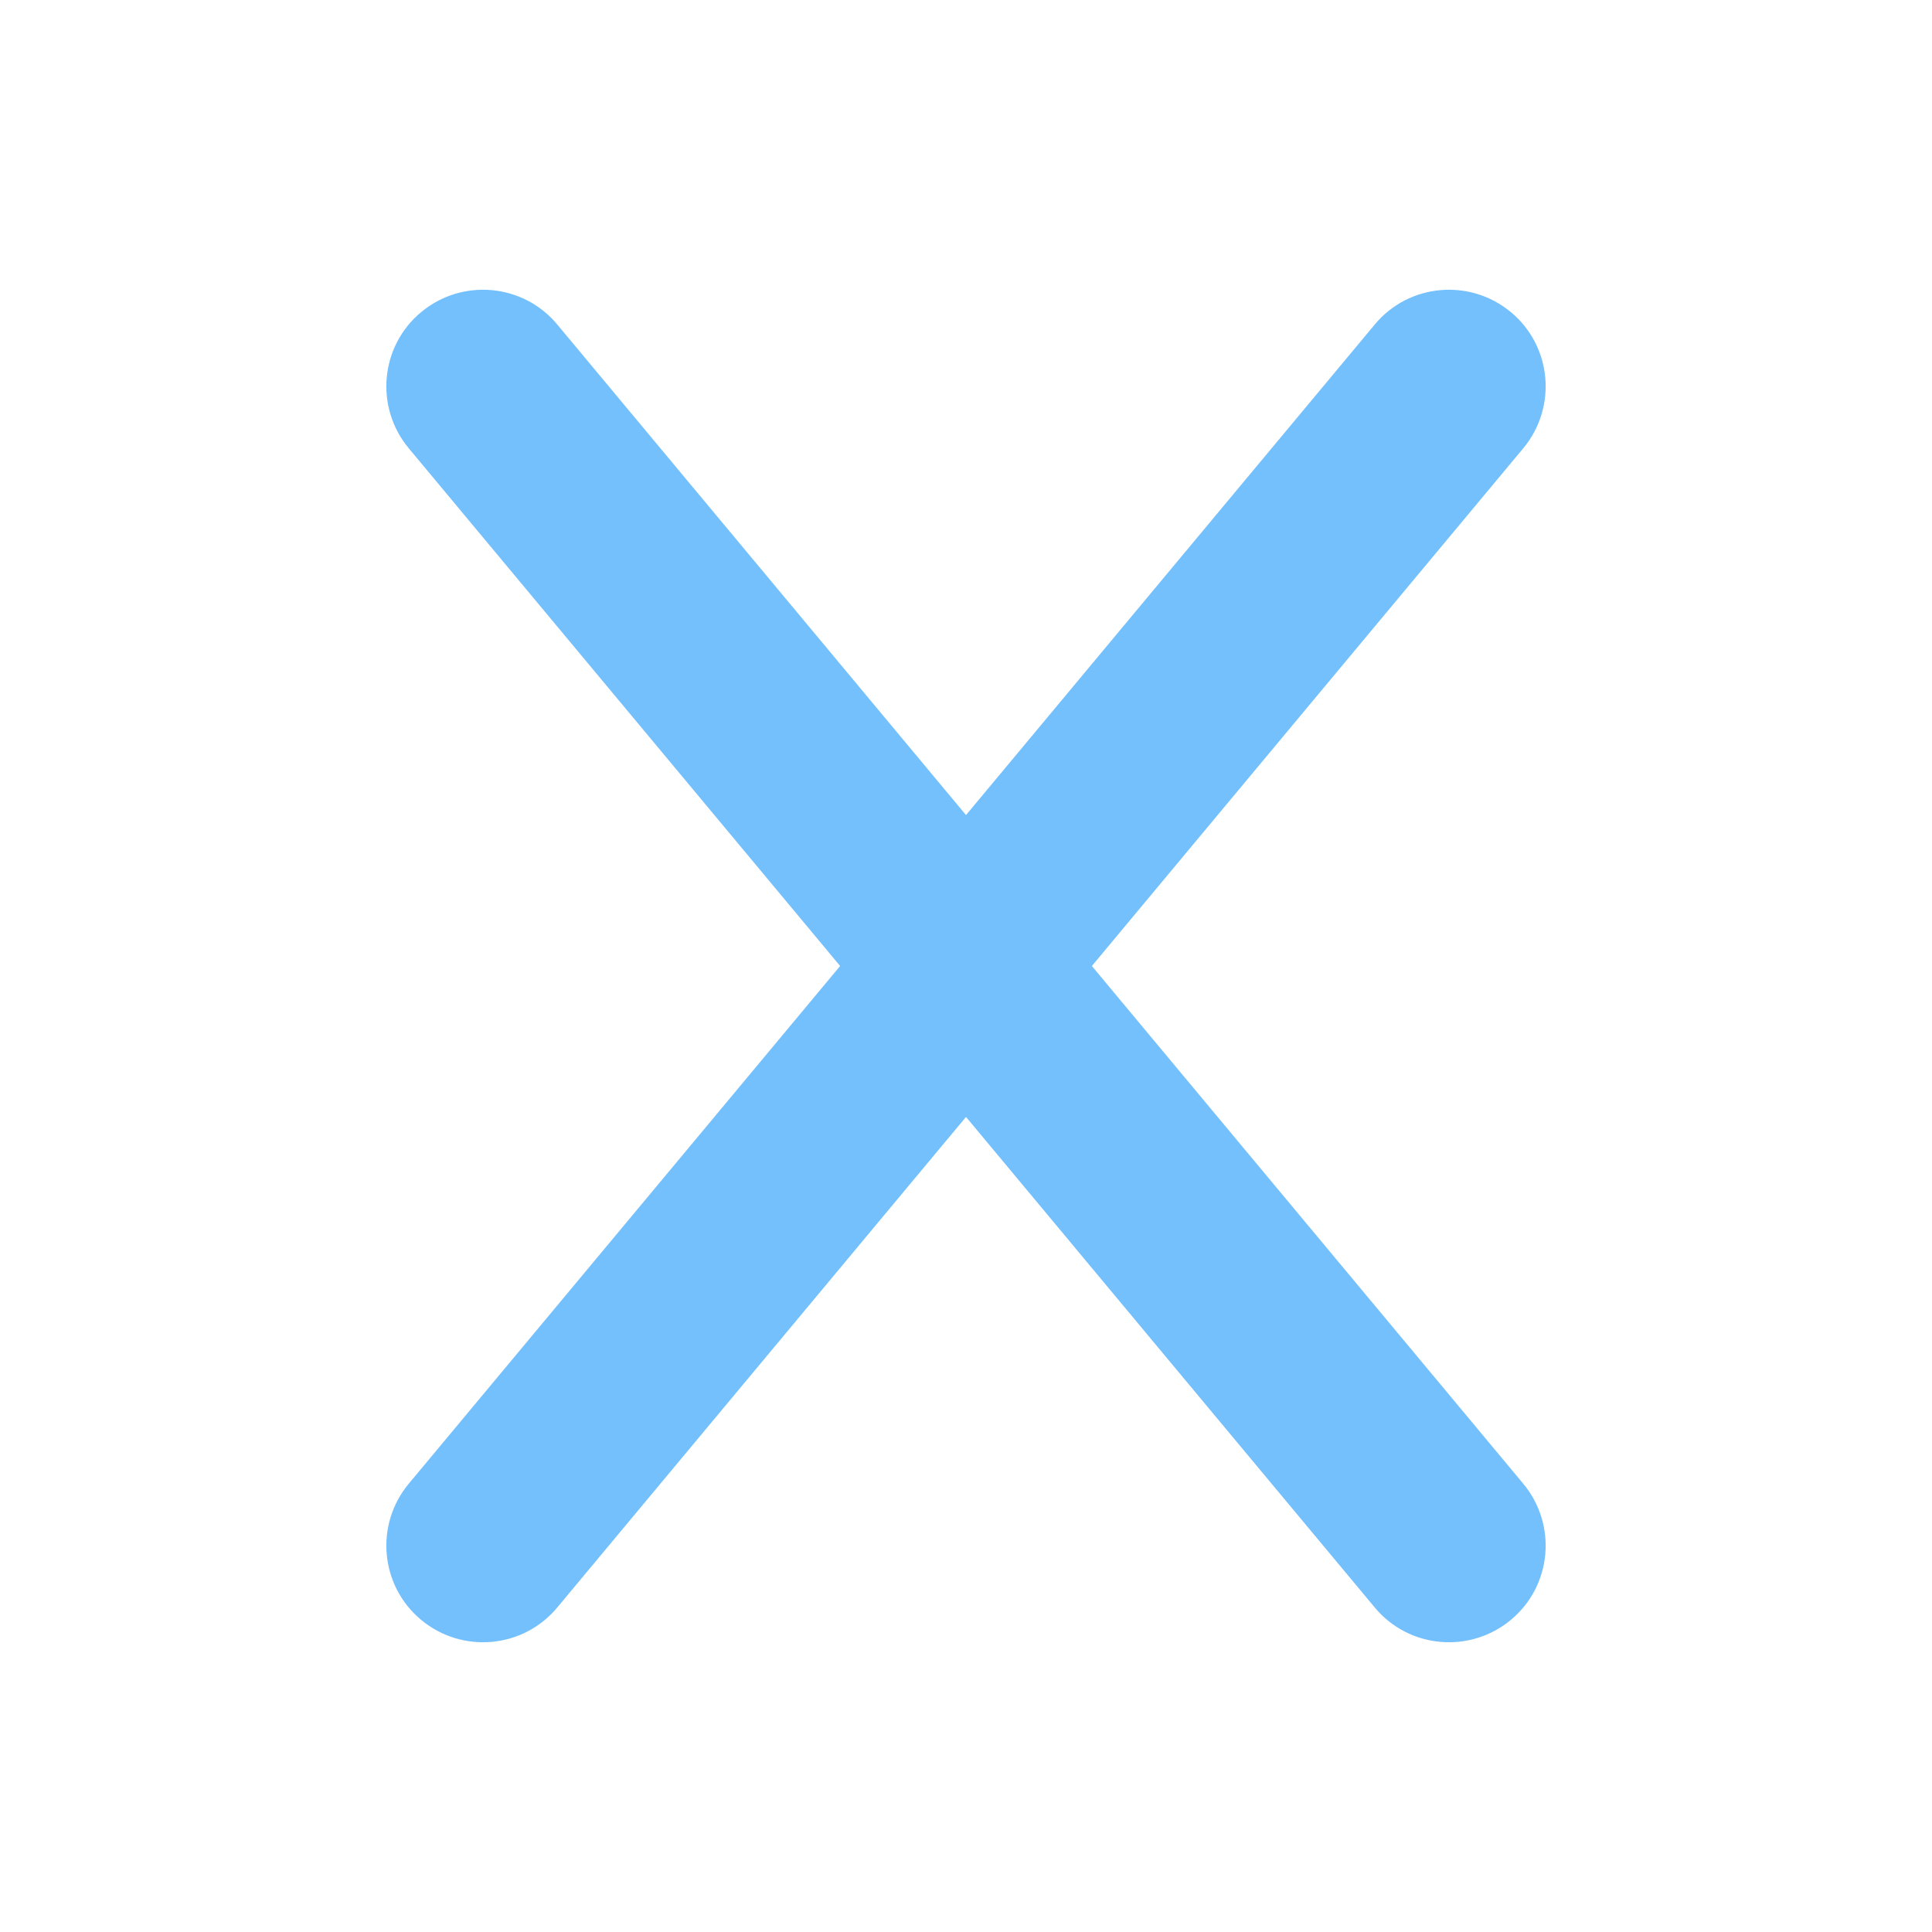
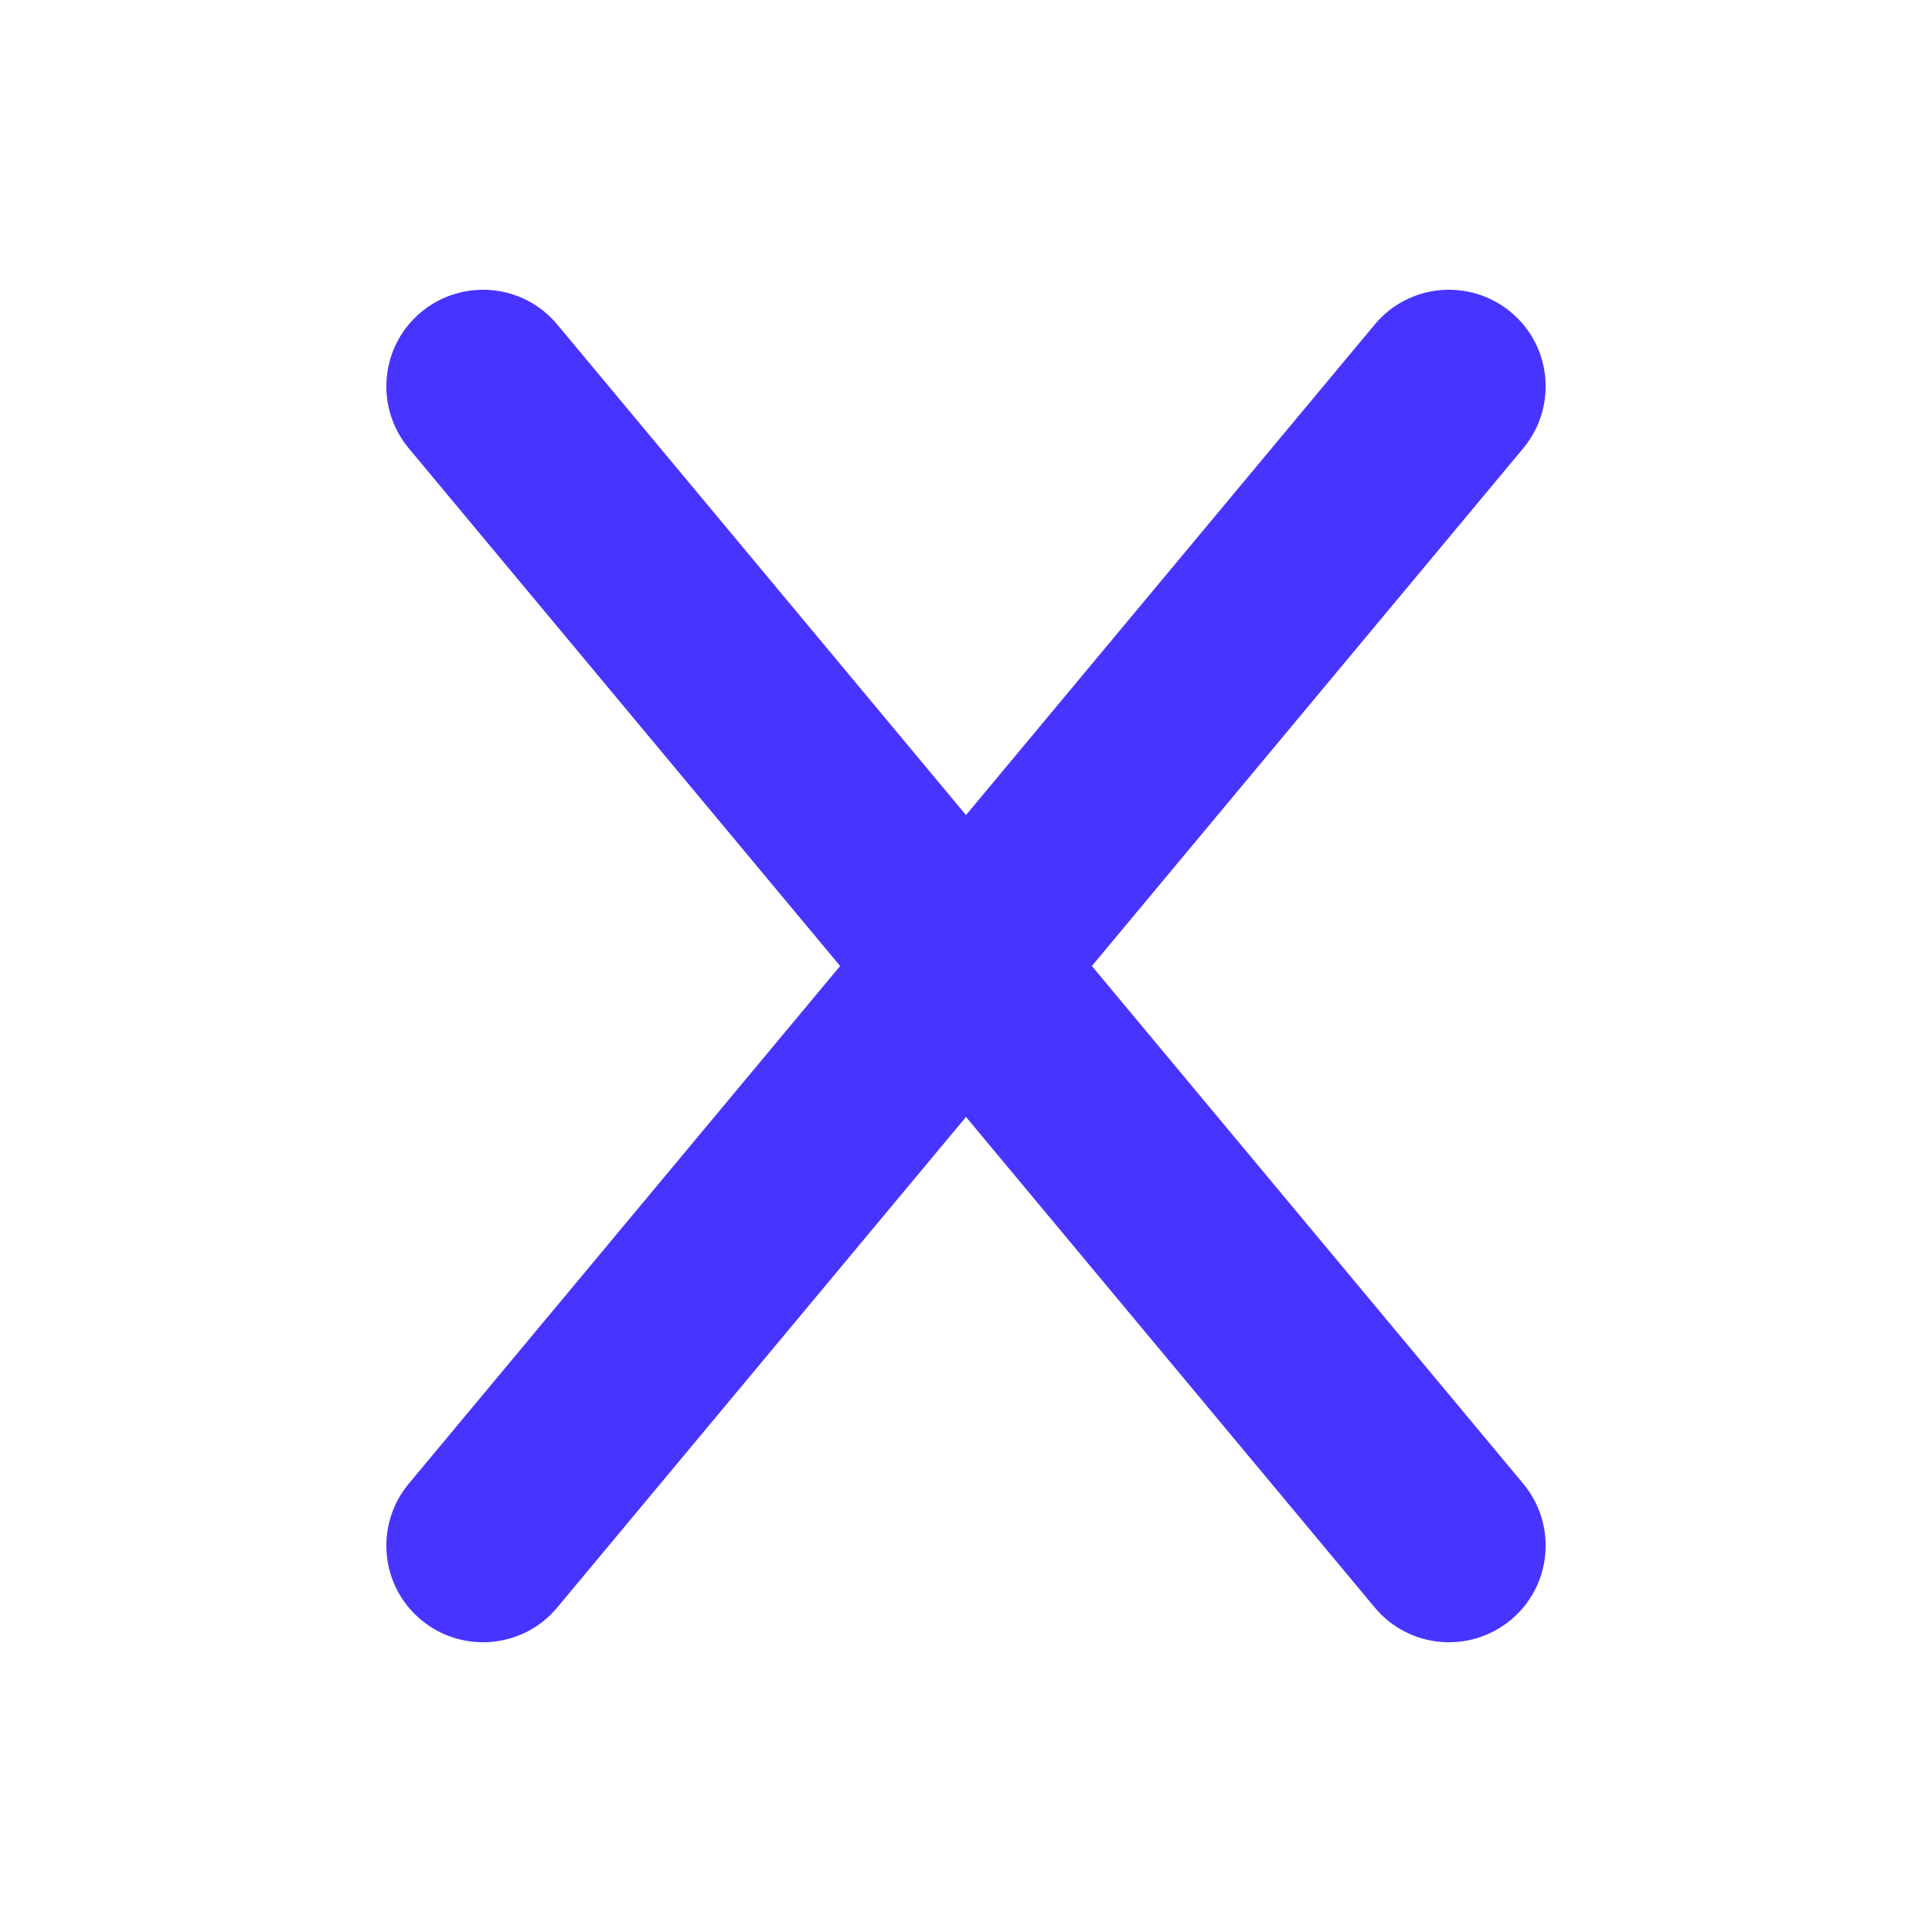
<svg xmlns="http://www.w3.org/2000/svg" viewBox="0 0 640 640">
-   <path fill="rgb(116, 192, 252)" d="M504.6 148.5C515.9 134.9 514.1 114.7 500.5 103.4C486.9 92.1 466.7 93.9 455.4 107.5L320 270L184.6 107.5C173.3 93.9 153.1 92.1 139.5 103.4C125.9 114.7 124.1 134.9 135.4 148.5L278.3 320L135.4 491.5C124.1 505.1 125.9 525.3 139.5 536.6C153.1 547.9 173.3 546.1 184.6 532.5L320 370L455.4 532.5C466.7 546.1 486.9 547.9 500.5 536.6C514.1 525.3 515.9 505.1 504.6 491.5L361.7 320L504.6 148.5z" />
+   <path fill="rgb(71,53,255)" d="M504.6 148.5C515.9 134.9 514.1 114.7 500.5 103.4C486.9 92.1 466.7 93.9 455.4 107.5L320 270L184.6 107.5C173.3 93.9 153.1 92.1 139.5 103.4C125.9 114.7 124.1 134.9 135.4 148.5L278.3 320L135.4 491.5C124.1 505.1 125.9 525.3 139.5 536.6C153.1 547.9 173.3 546.1 184.6 532.5L320 370L455.4 532.5C466.7 546.1 486.9 547.9 500.5 536.6C514.1 525.3 515.9 505.1 504.6 491.5L361.7 320L504.6 148.5z" />
</svg>
